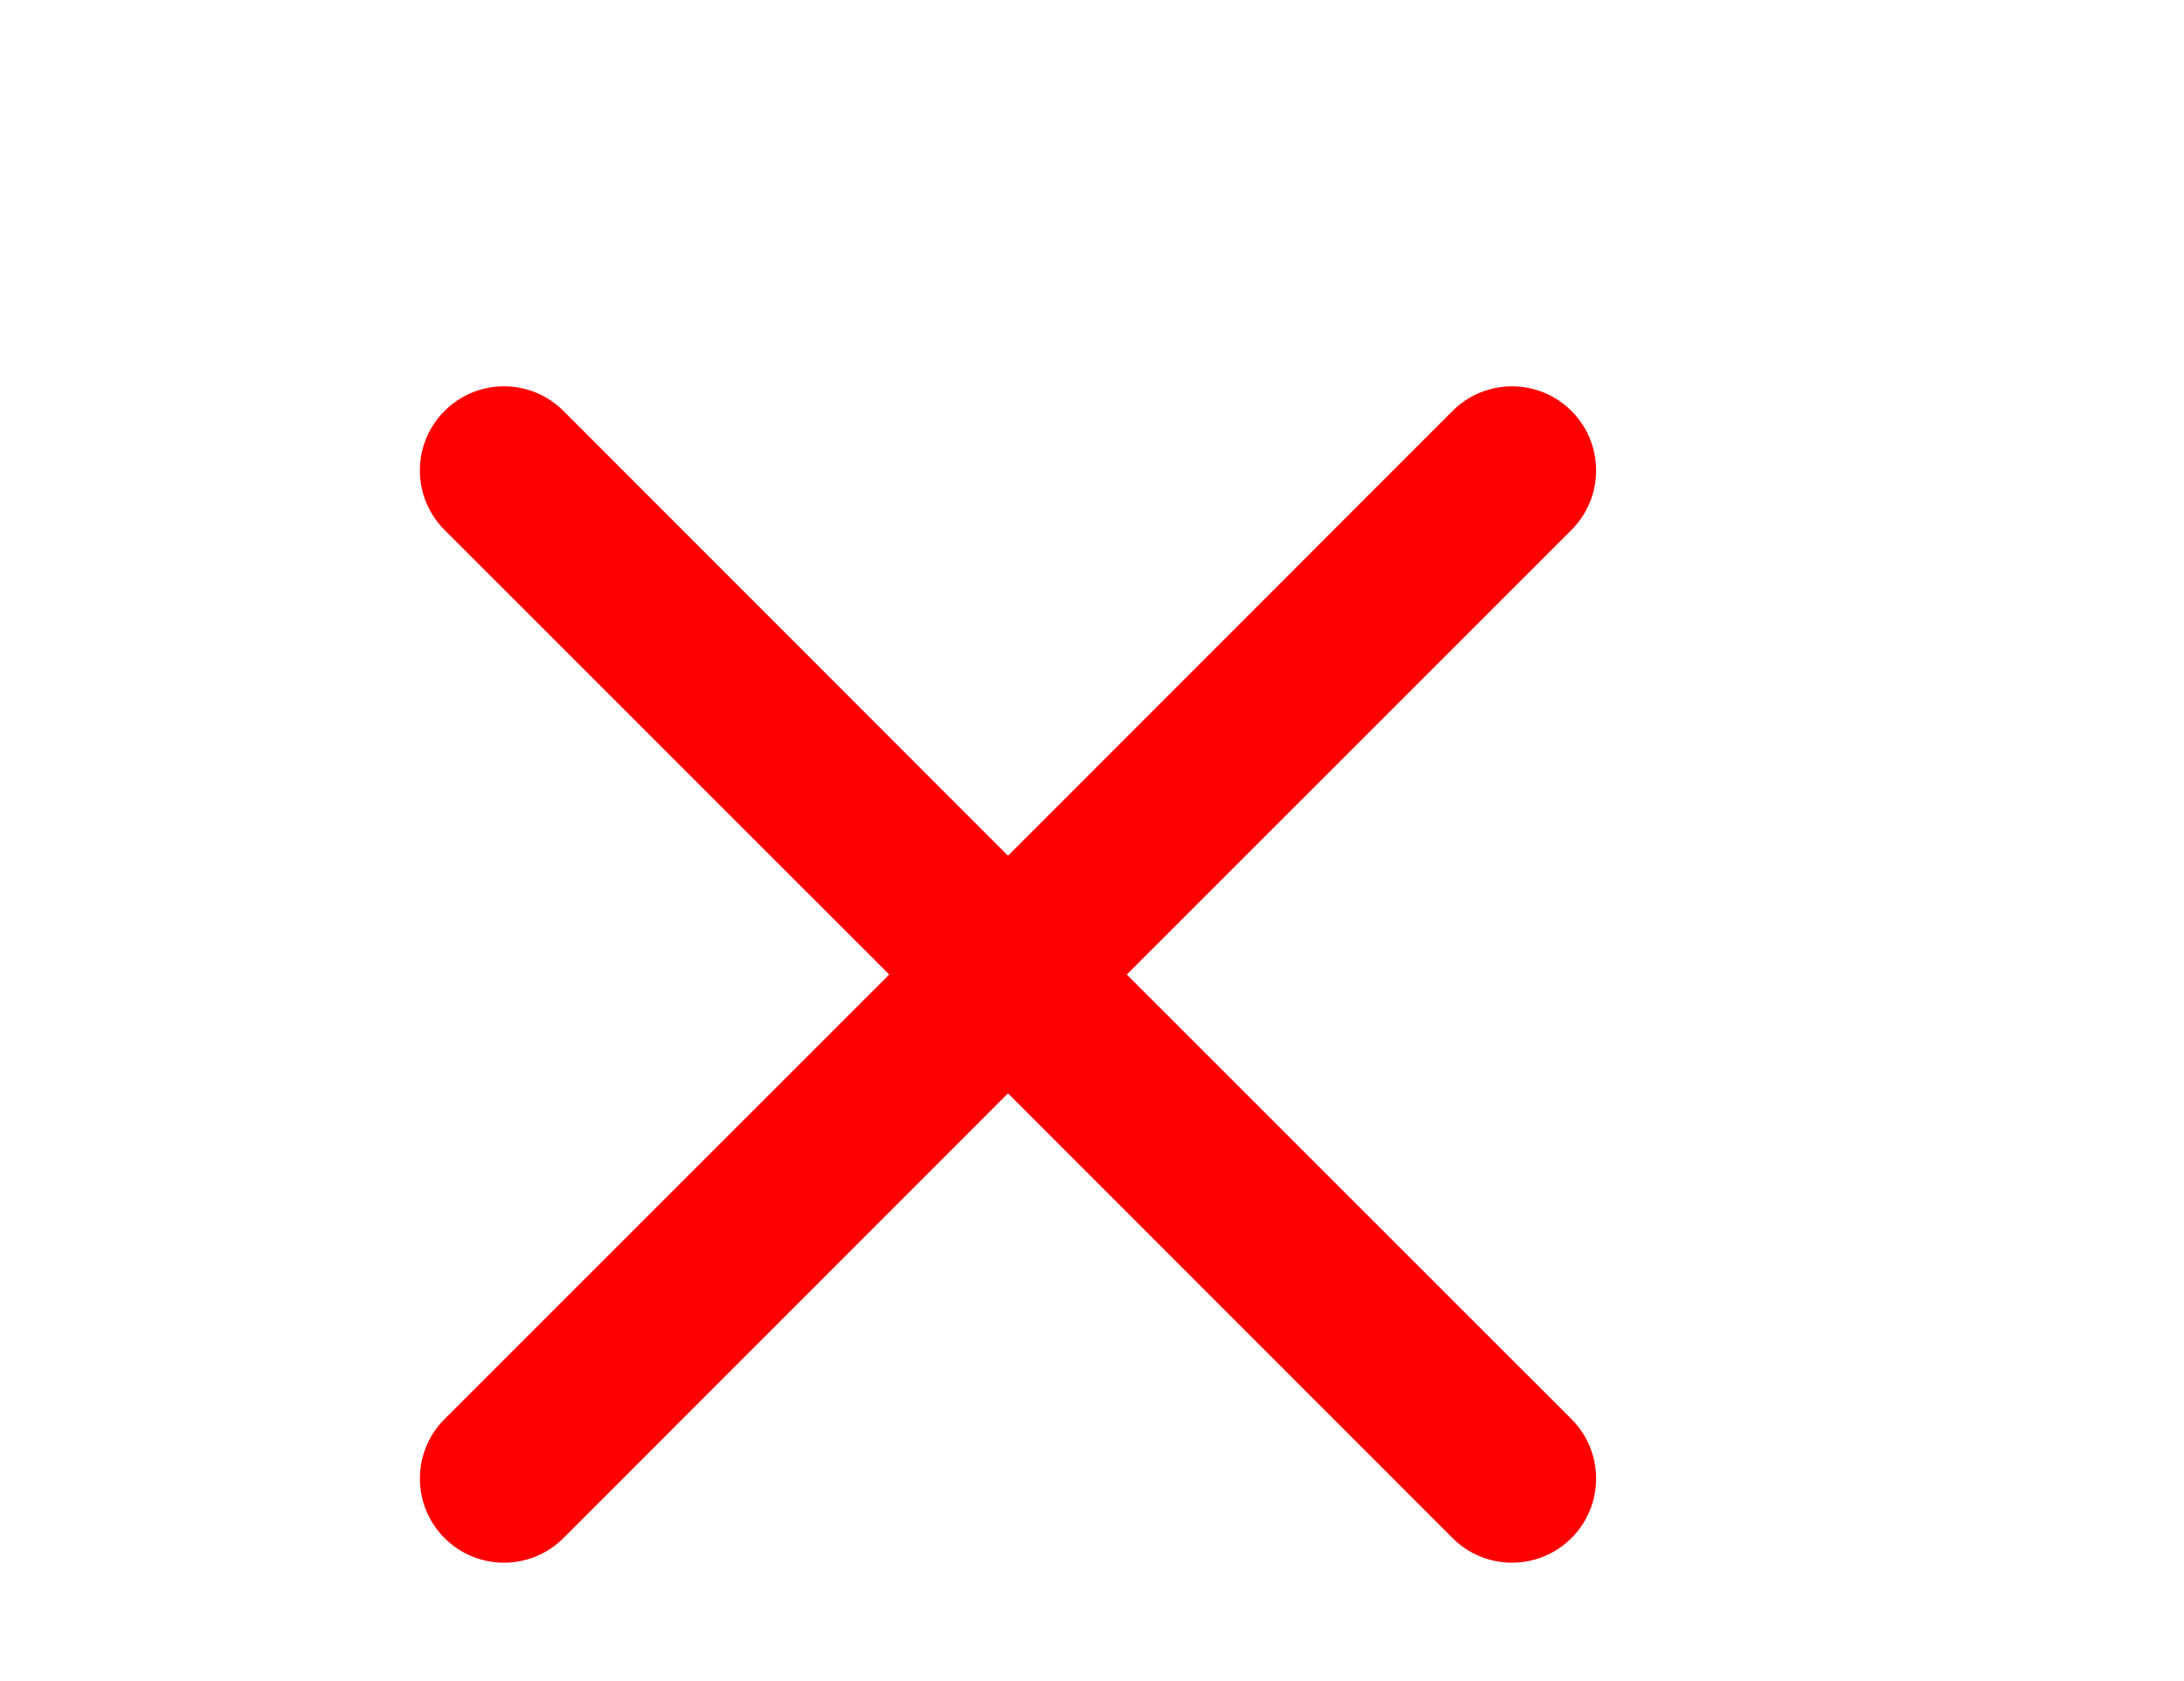
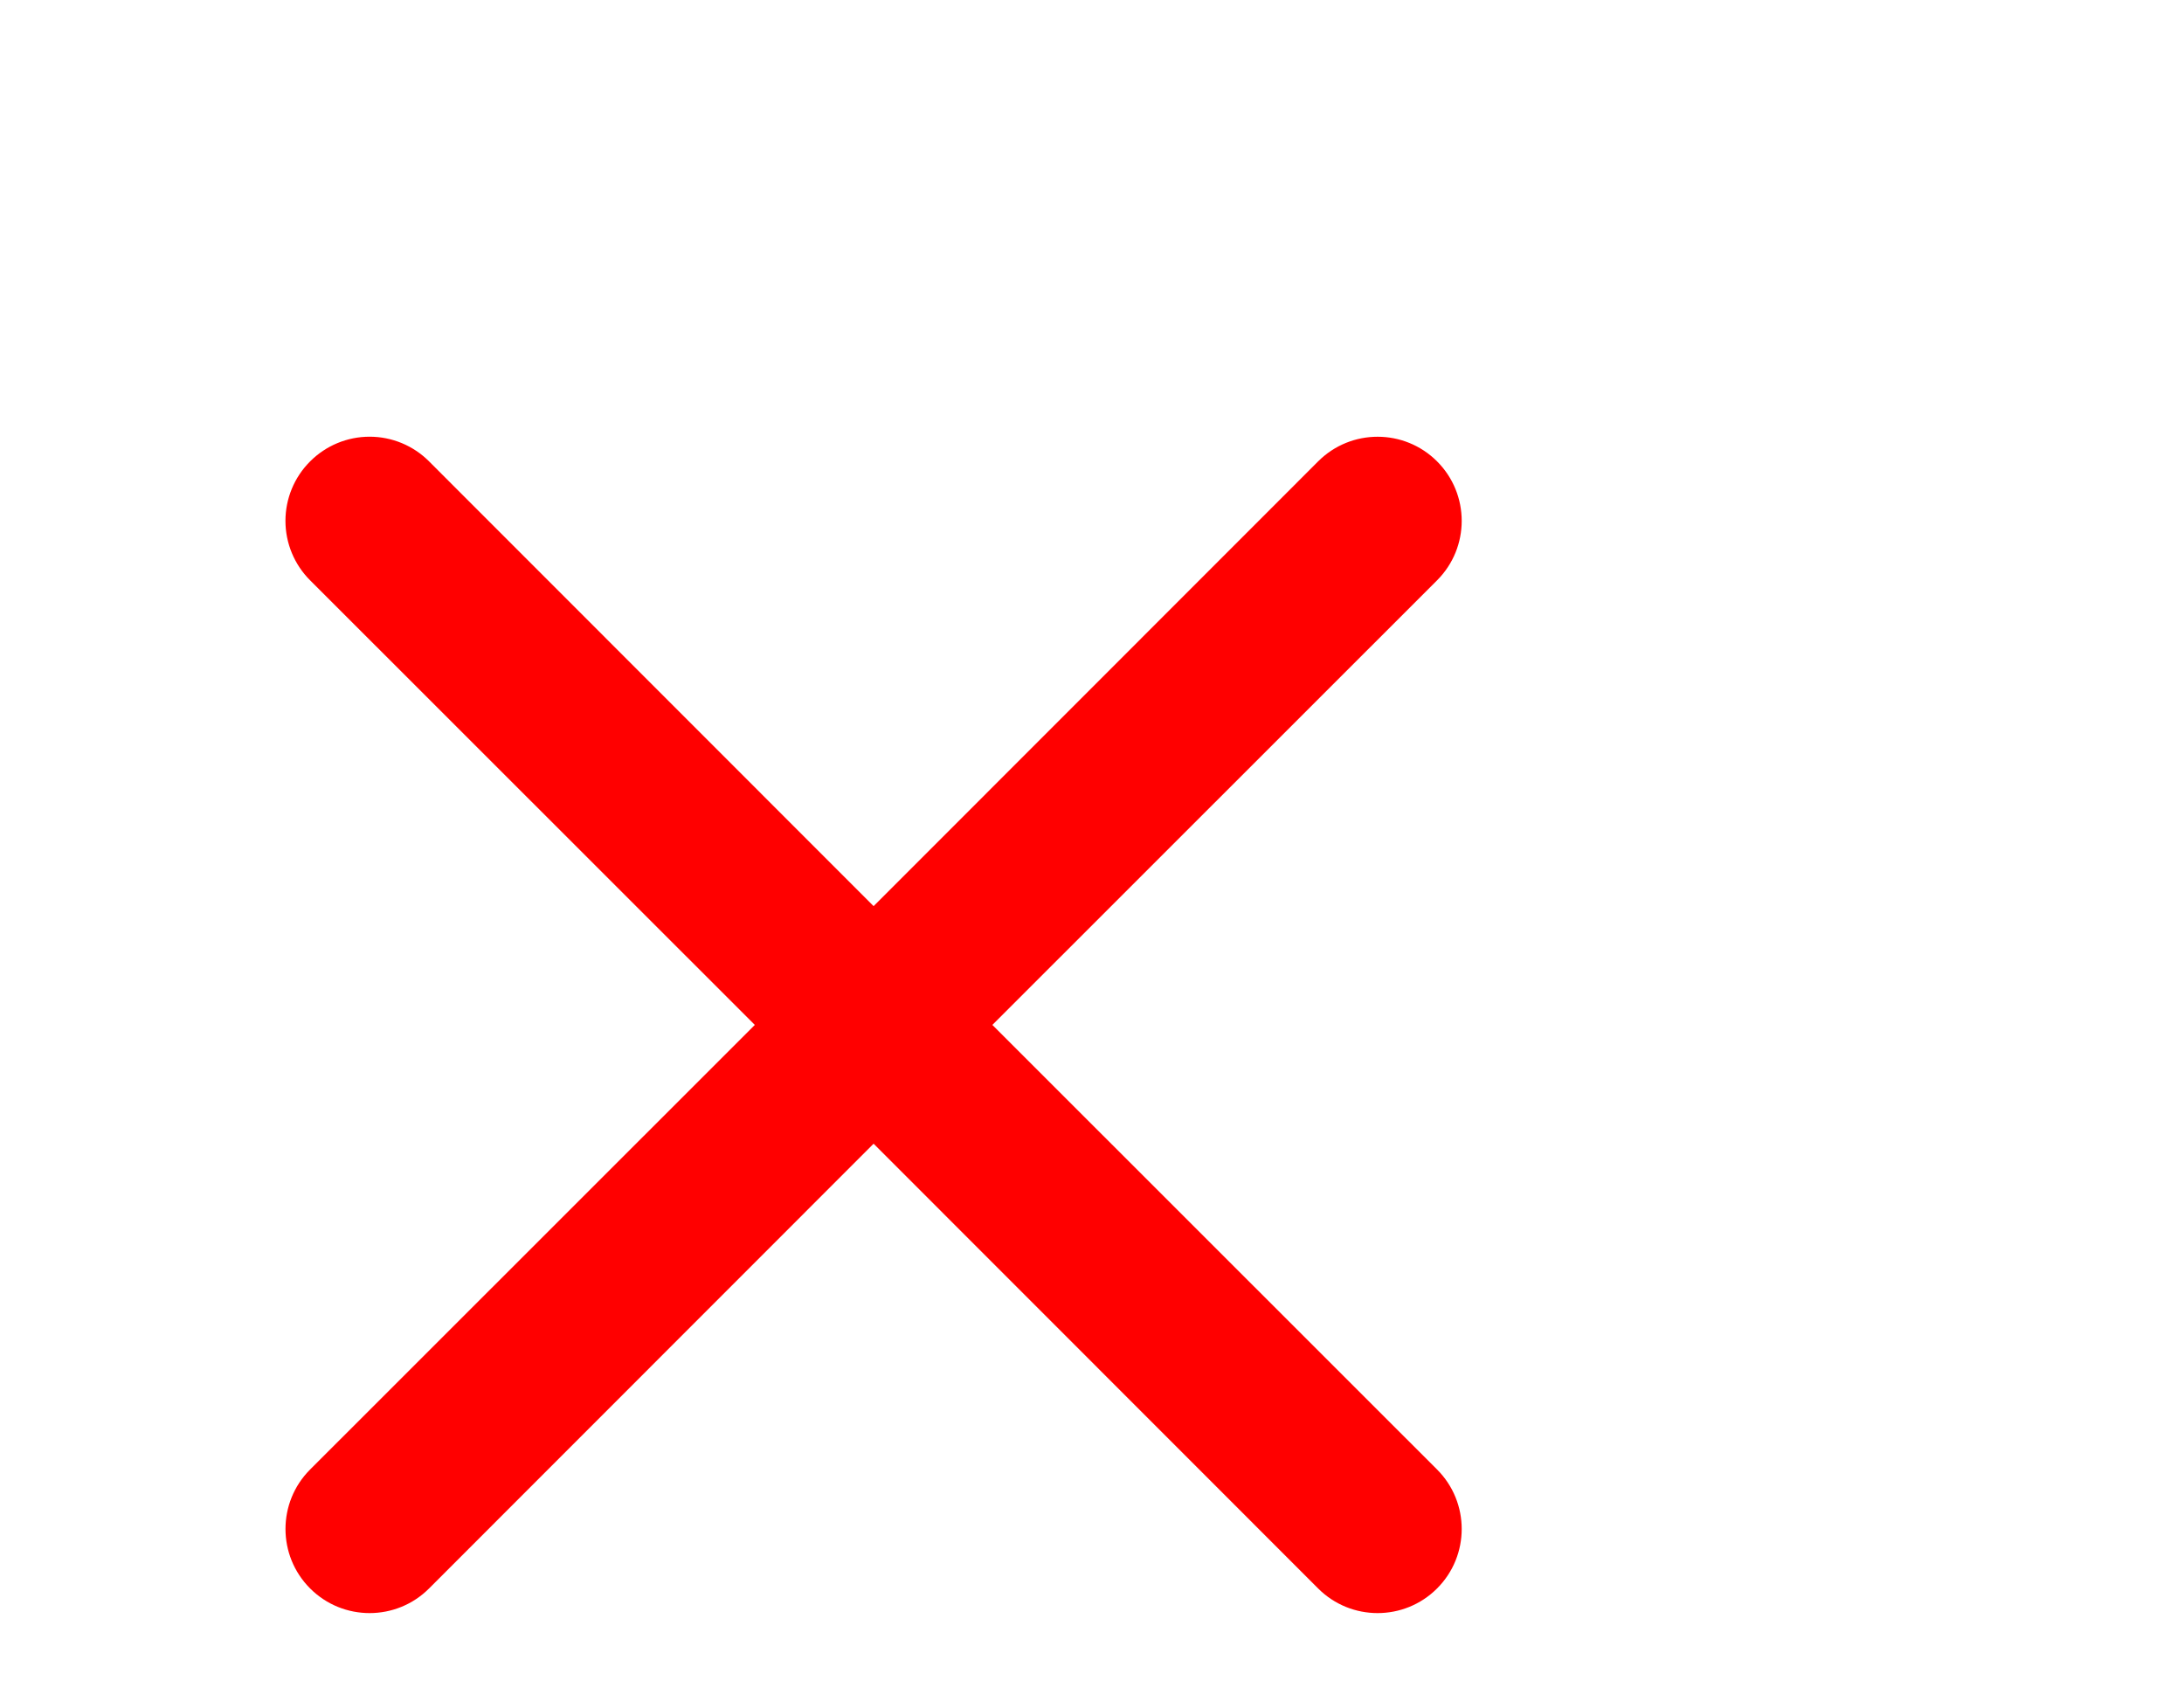
<svg xmlns="http://www.w3.org/2000/svg" version="1.1" id="icon" x="20px" y="20px" viewBox="0 0 13 10" preserveAspectRatio="none" style="enable-background:new 0 0 32 32;" xml:space="preserve">
  <style type="text/css">
	.st0{
		fill:none;
	}
  </style>
-   <g transform="translate(-2.0,-2.2)">
+   <g transform="translate(-2.8,-1.9)">
    <path style="fill:red" d="M4.646 4.646a.5.5 0 0 1 .708 0L8 7.293l2.646-2.647a.5.5 0 0 1 .708.708L8.707 8l2.647 2.646a.5.5 0 0 1-.708.708L8 8.707l-2.646 2.647a.5.5 0 0 1-.708-.708L7.293 8 4.646 5.354a.5.5 0 0 1 0-.708z" />
  </g>
</svg>
